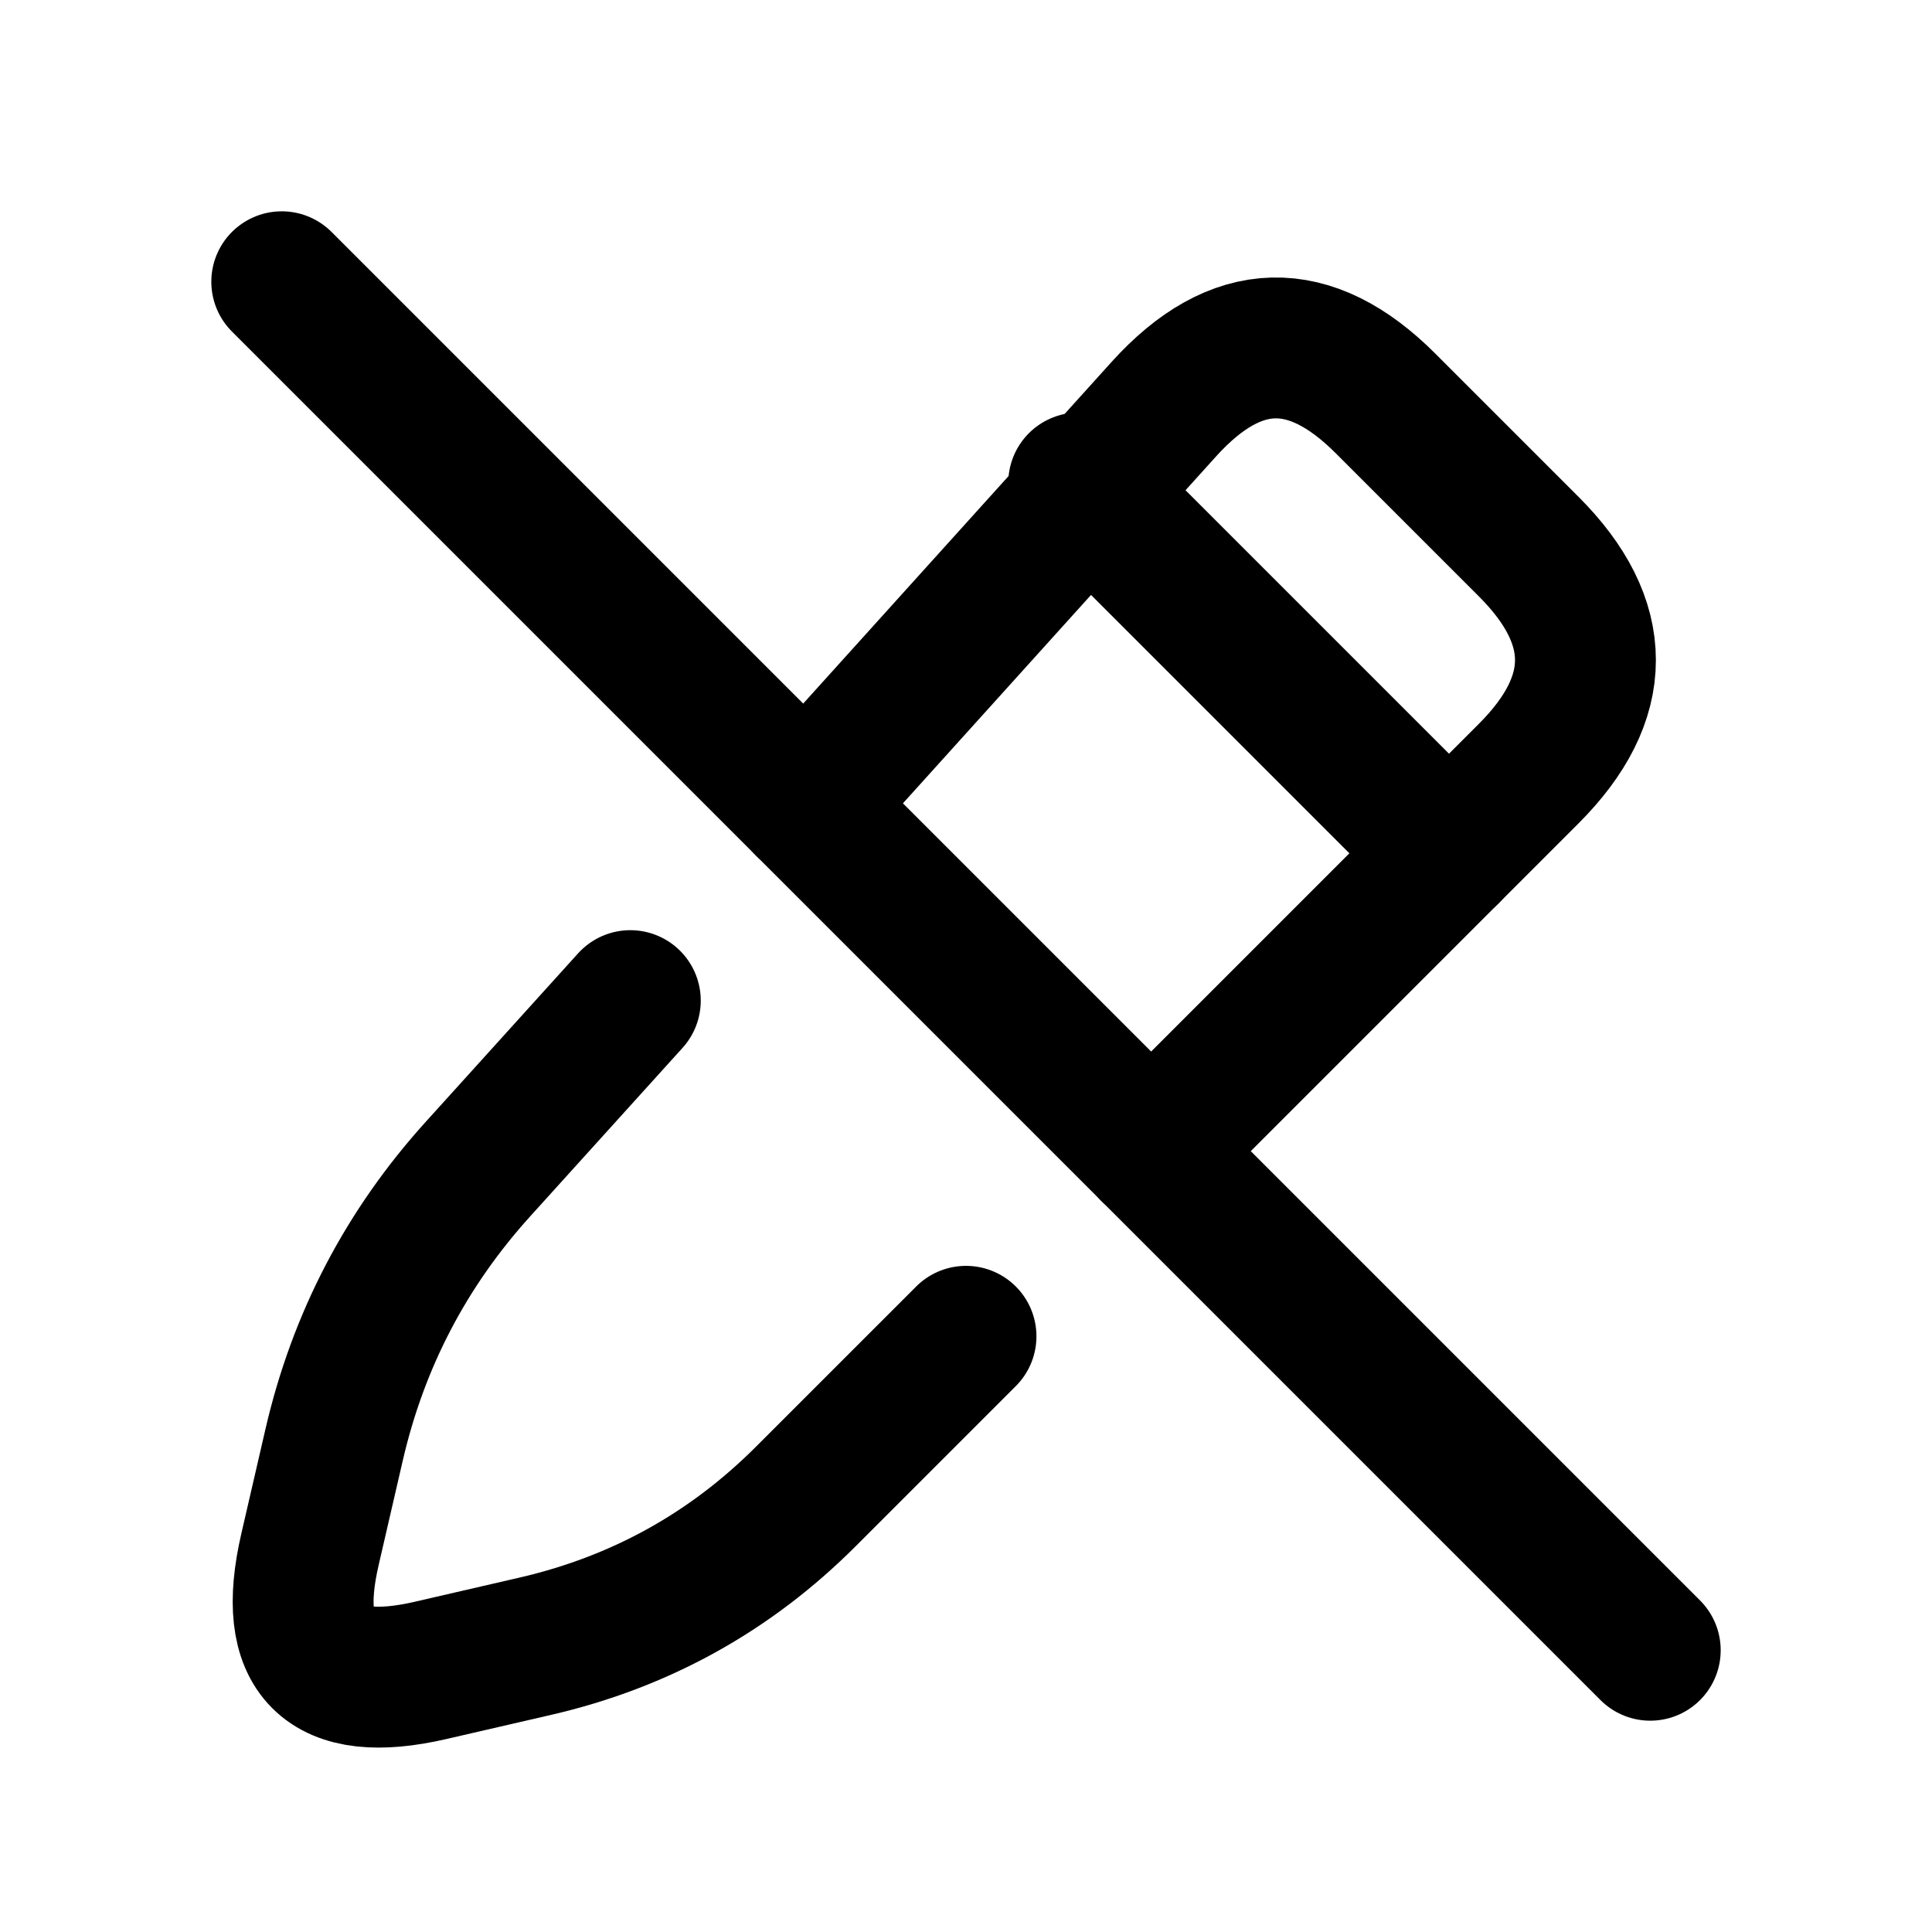
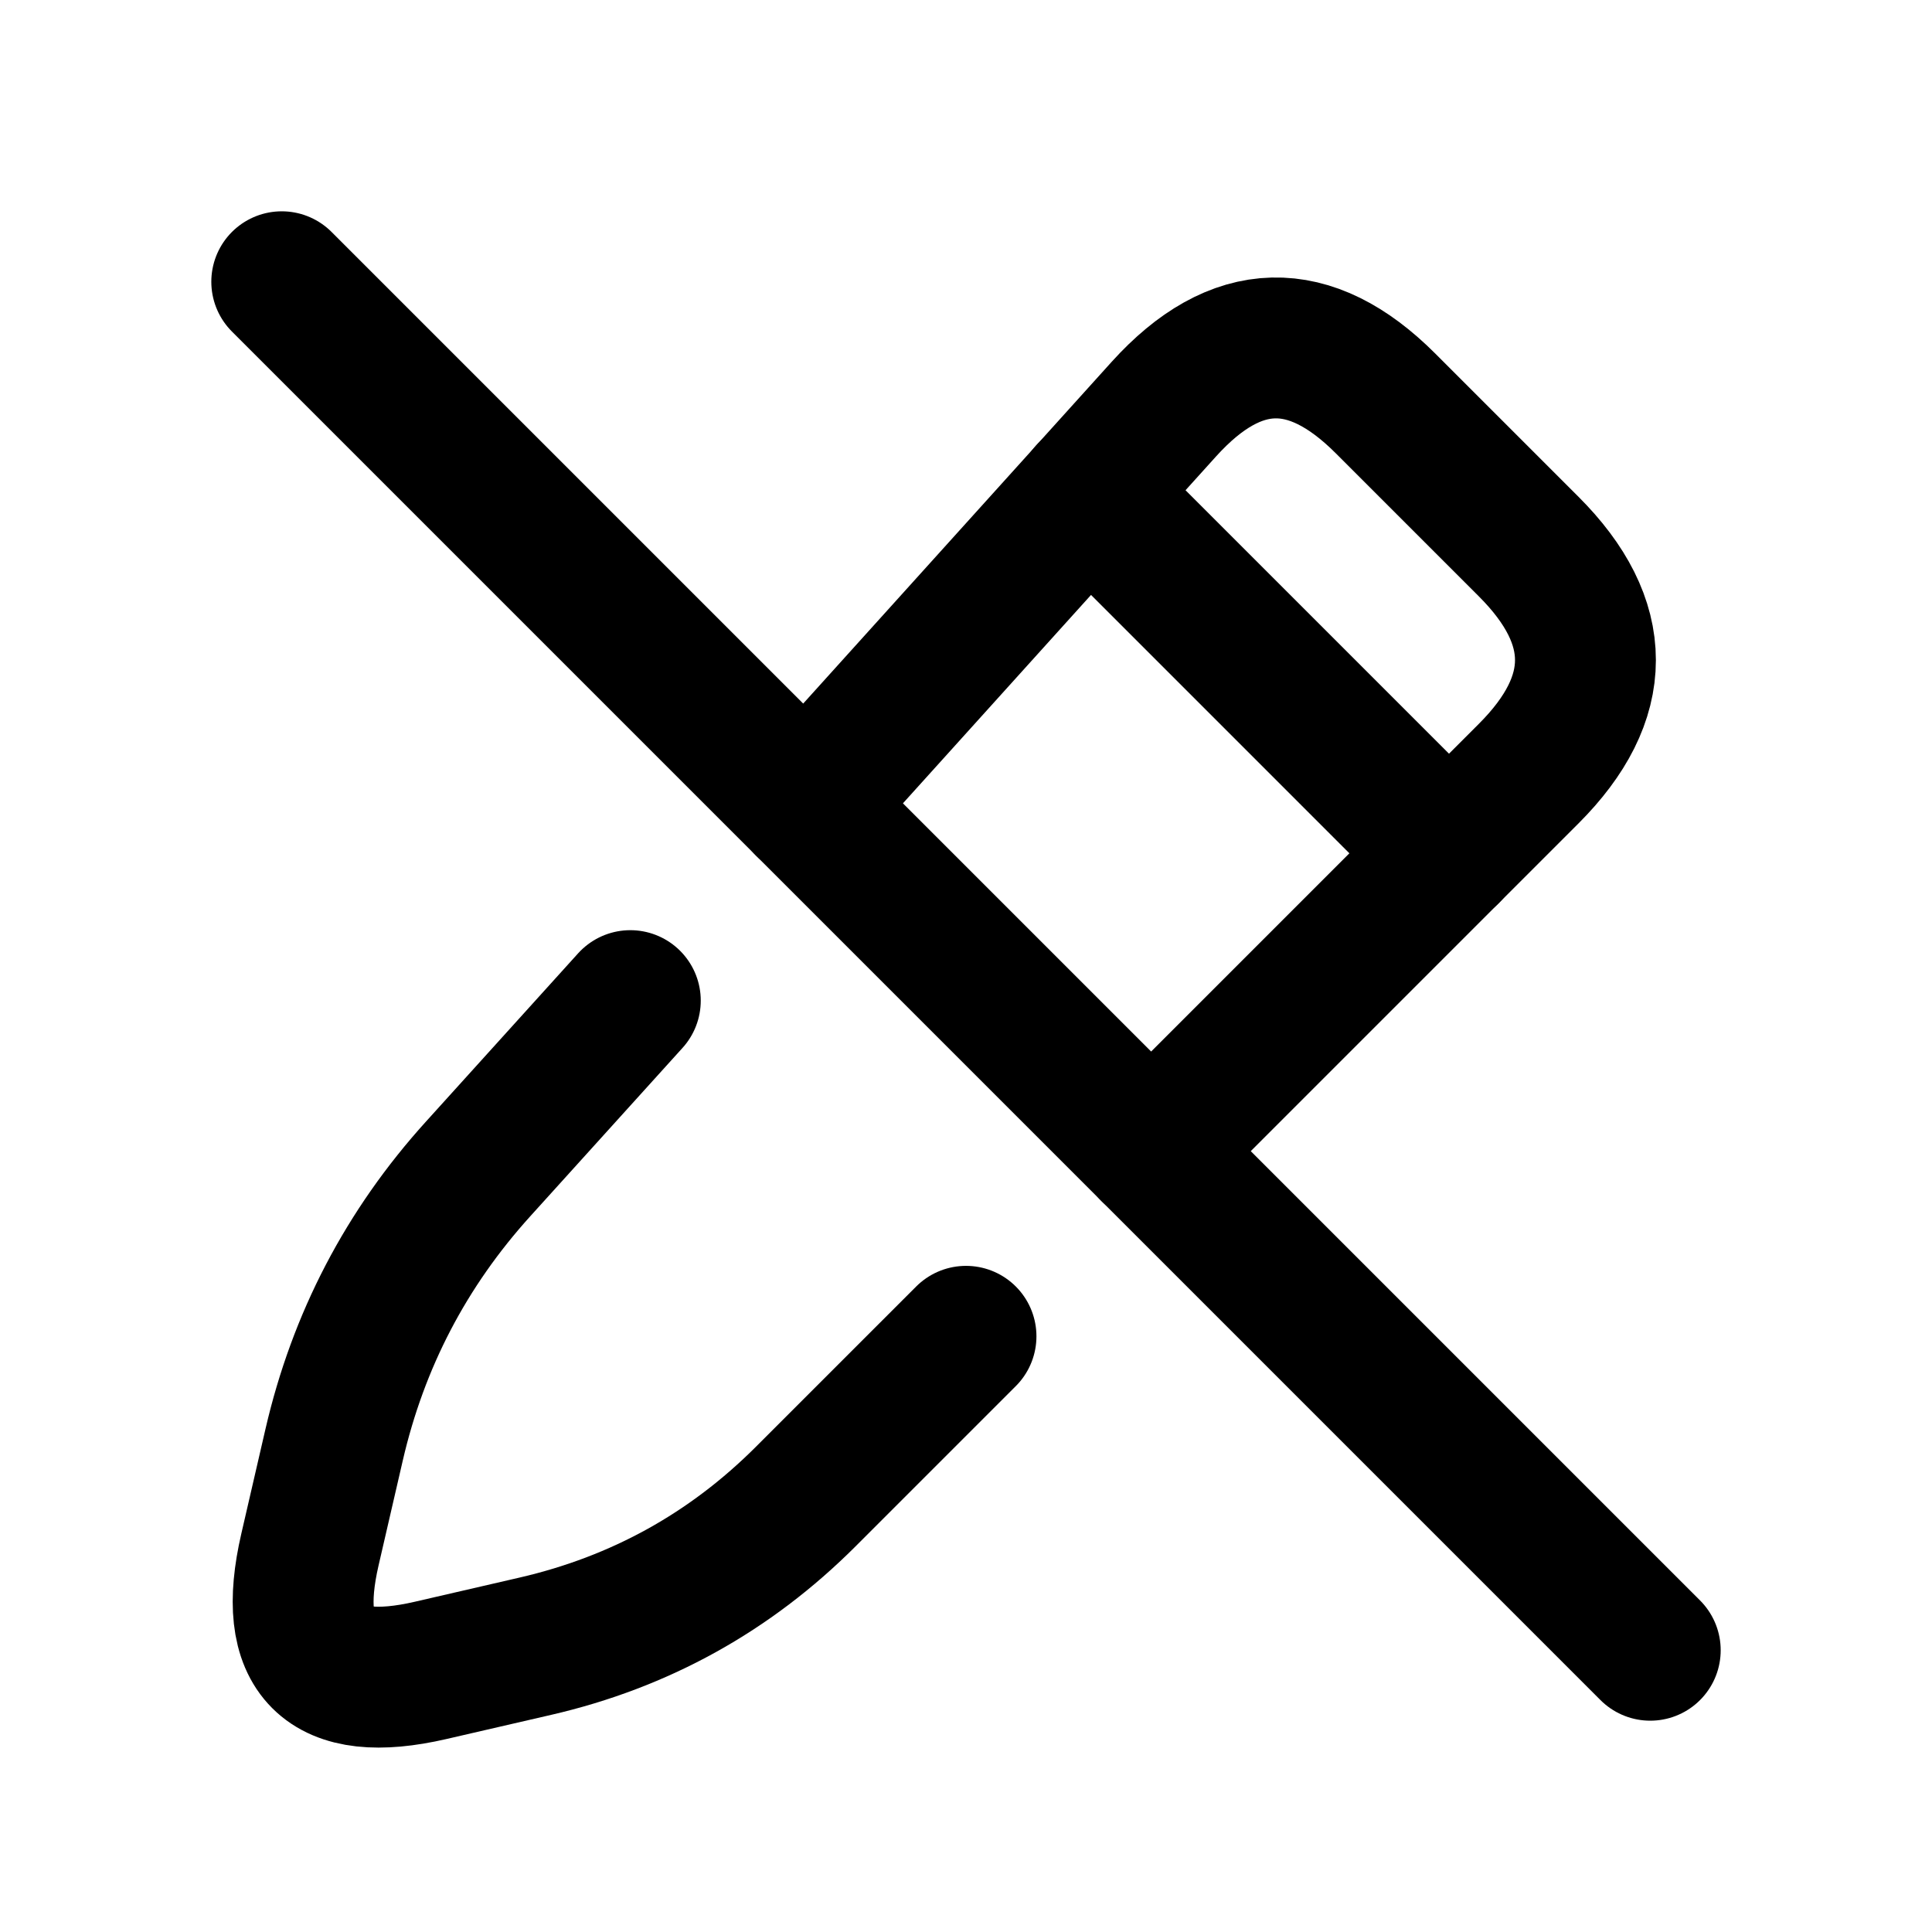
<svg xmlns="http://www.w3.org/2000/svg" viewBox="0 0 24 24" width="24" height="24" fill="none" stroke="currentColor" stroke-width="1.75" stroke-linecap="round" stroke-linejoin="round">
  <path d="M12 16.6L10.01 18.59Q8.6 20 6.65 20.45L5.35 20.75Q3.4 21.2 3.85 19.25L4.15 17.95Q4.6 16 5.94 14.52L7.83 12.43M10.01 10.01L14.46 5.08Q15.8 3.6 17.21 5.01L18.99 6.79Q20.4 8.2 18.99 9.61L14.3 14.3" />
-   <path d="M13.4 6L18 10.6" />
+   <path d="M13.52 6.12L18 10.6" />
  <path d="M3.5 3.5L20.5 20.5" />
</svg>
